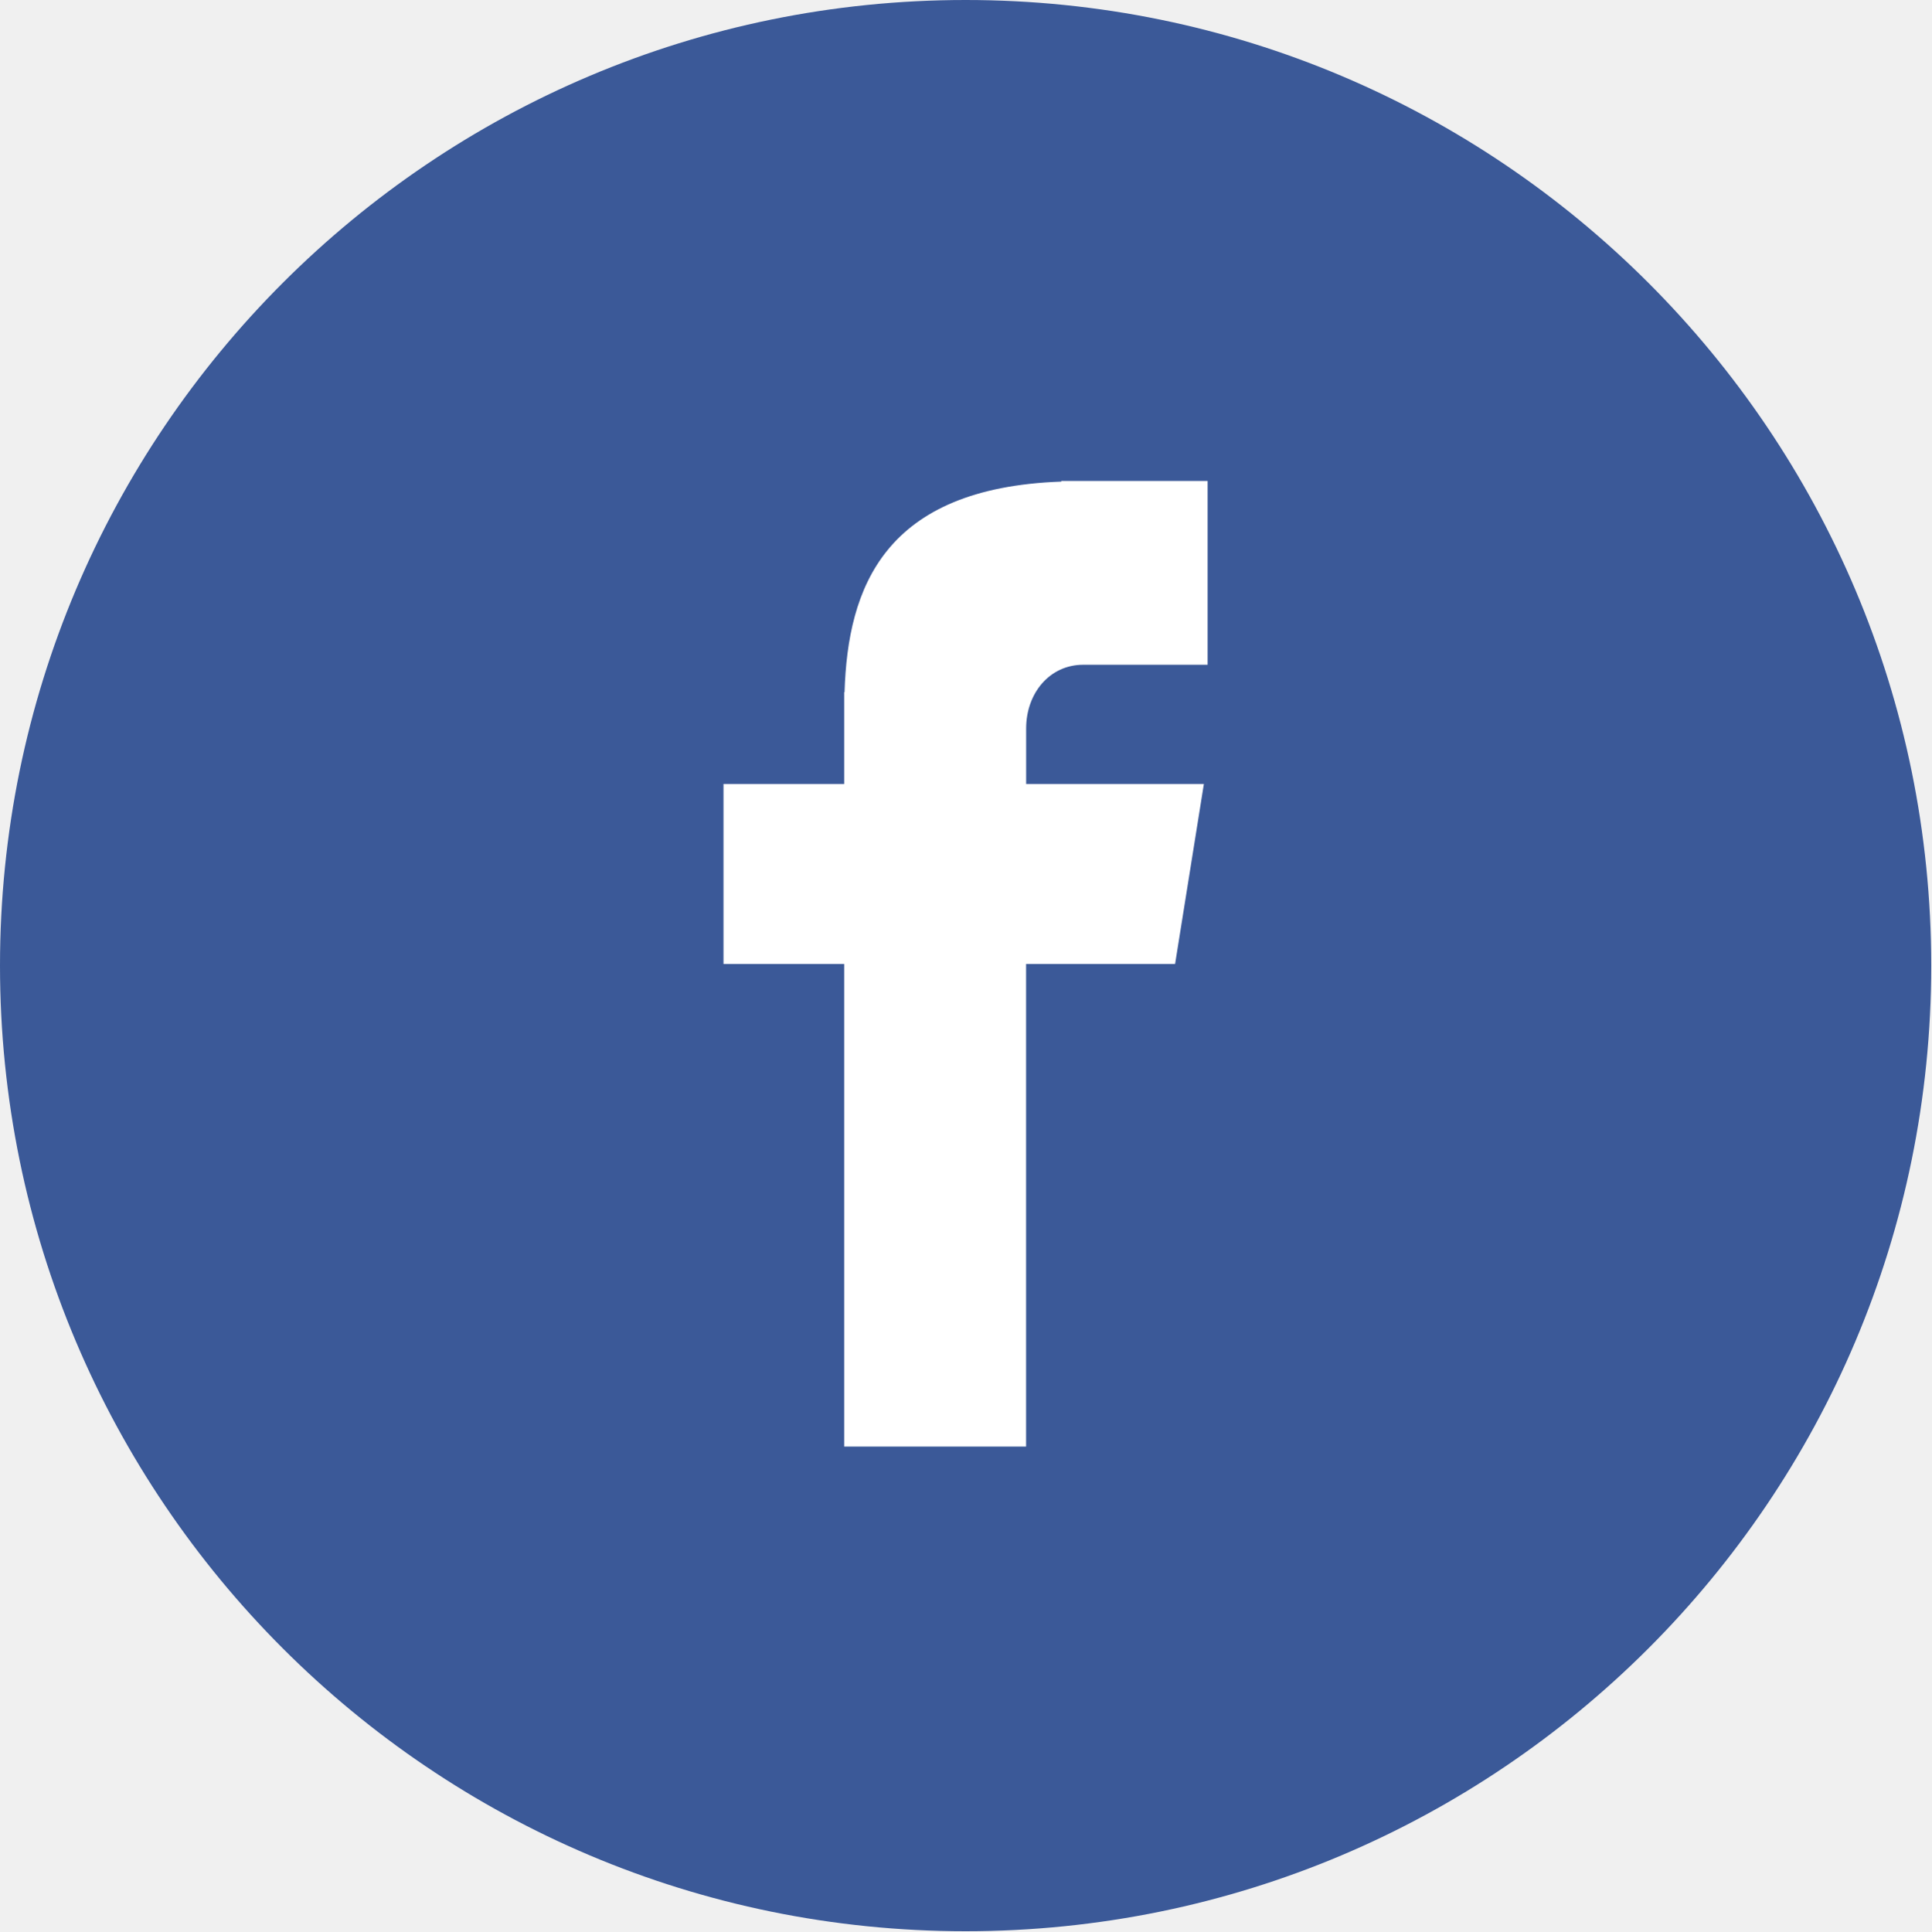
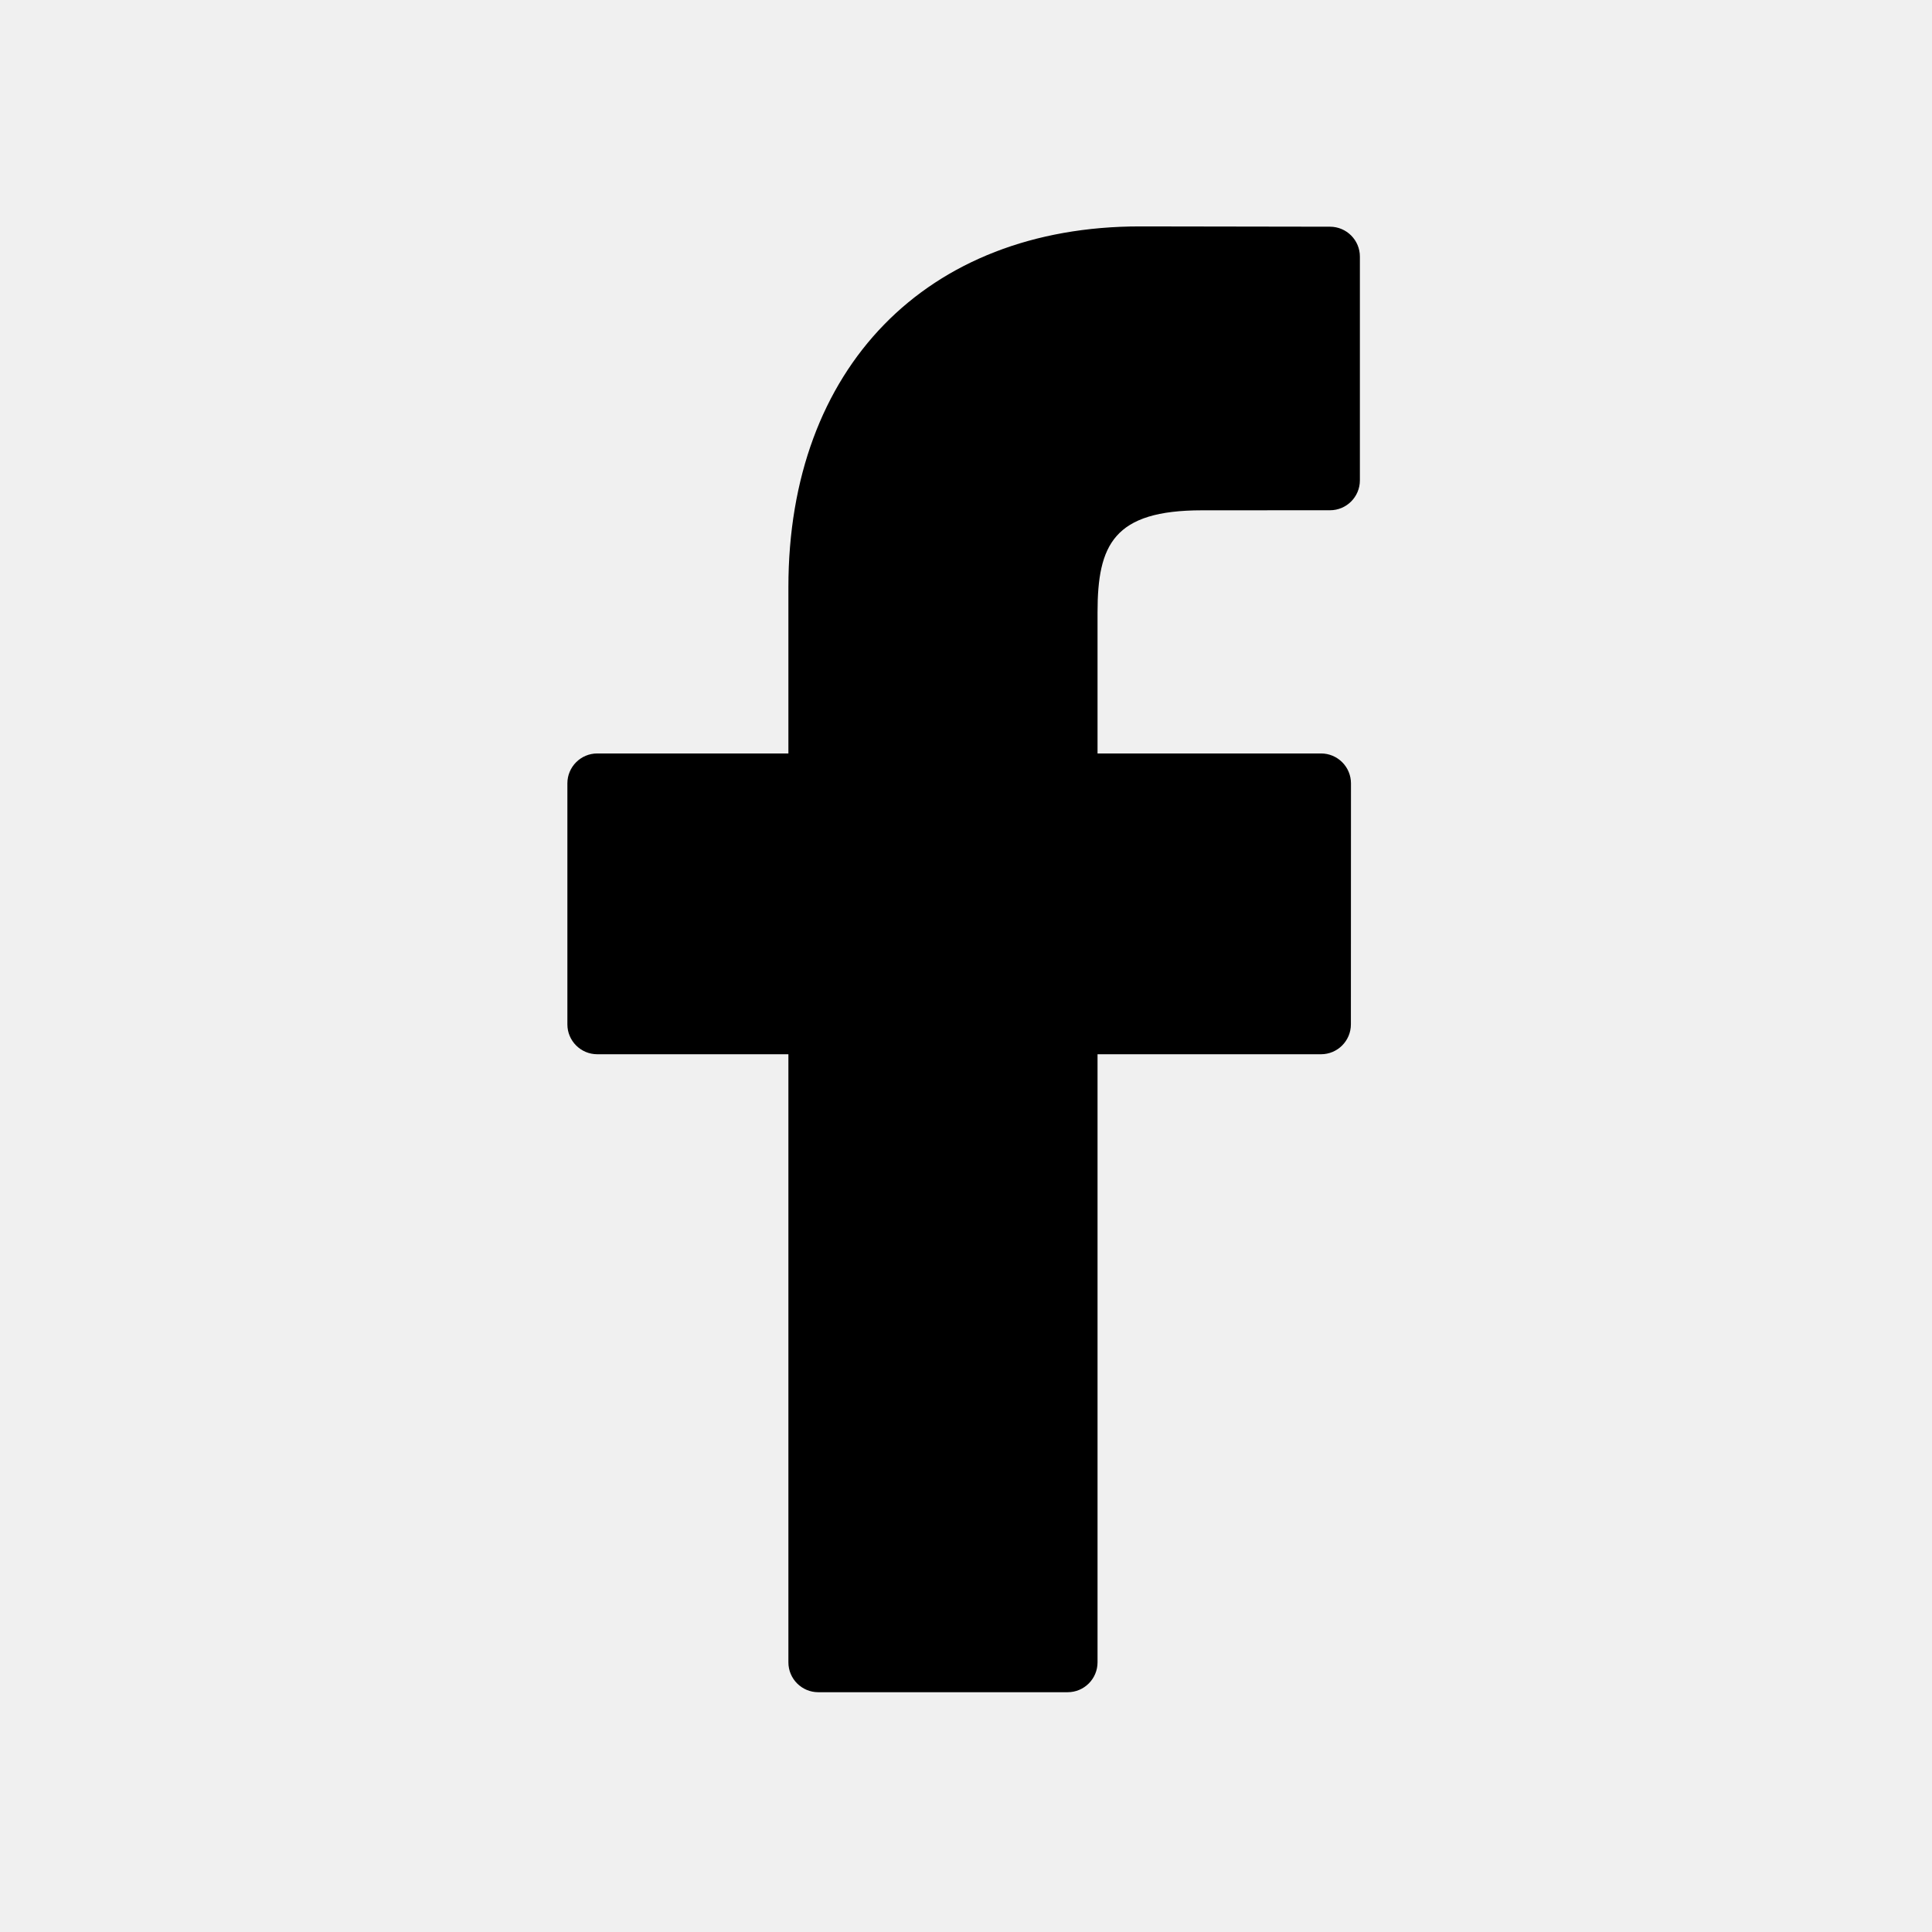
- <svg xmlns="http://www.w3.org/2000/svg" version="1.1" id="Layer_1" x="0px" y="0px" viewBox="0 0 291.319 291.319" style="enable-background:new 0 0 291.319 291.319;" xml:space="preserve">
-   <g>
-     <path style="fill:#3B5998;" d="M145.659,0c80.45,0,145.66,65.219,145.66,145.66c0,80.45-65.21,145.659-145.66,145.659   S0,226.109,0,145.66C0,65.219,65.21,0,145.659,0z" />
-     <path style="fill:#FFFFFF;" d="M163.394,100.277h18.772v-27.73h-22.067v0.1c-26.738,0.947-32.218,15.977-32.701,31.763h-0.055   v13.847h-18.207v27.156h18.207v72.793h27.439v-72.793h22.477l4.342-27.156h-26.81v-8.366   C154.791,104.556,158.341,100.277,163.394,100.277z" />
+ <svg xmlns="http://www.w3.org/2000/svg" width="96px" height="96px" viewBox="0 0 96 96" version="1.1">
+   <defs />
+   <g id="Page-1" stroke="none" stroke-width="1" fill="none" fill-rule="evenodd">
+     <g id="facebook" fill="#000000">
+       <g id="facebook-logo" transform="translate(28.13498, 11.25)">
+         <g id="Capa_1">
+           <path d="M37.954,0.015 L28.509,0 C17.898,0 11.04,7.036 11.04,17.925 L11.04,26.189 L1.544,26.189 C0.723,26.189 0.058,26.855 0.058,27.675 L0.058,39.65 C0.058,40.47 0.724,41.135 1.544,41.135 L11.04,41.135 L11.04,71.35 C11.04,72.171 11.705,72.835 12.525,72.835 L24.916,72.835 C25.736,72.835 26.401,72.17 26.401,71.35 L26.401,41.135 L37.505,41.135 C38.325,41.135 38.99,40.47 38.99,39.65 L38.994,27.675 C38.994,27.281 38.838,26.904 38.559,26.625 C38.281,26.346 37.903,26.189 37.508,26.189 L26.401,26.189 L26.401,19.183 C26.401,15.816 27.203,14.107 31.59,14.107 L37.953,14.104 C38.772,14.104 39.437,13.439 39.437,12.619 L39.437,1.5 C39.437,0.681 38.773,0.017 37.954,0.015 Z" id="Shape" />
+         </g>
+       </g>
+     </g>
  </g>
-   <g>
- </g>
-   <g>
- </g>
-   <g>
- </g>
-   <g>
- </g>
-   <g>
- </g>
-   <g>
- </g>
-   <g>
- </g>
-   <g>
- </g>
-   <g>
- </g>
-   <g>
- </g>
-   <g>
- </g>
-   <g>
- </g>
-   <g>
- </g>
-   <g>
- </g>
-   <g>
- </g>
</svg>
